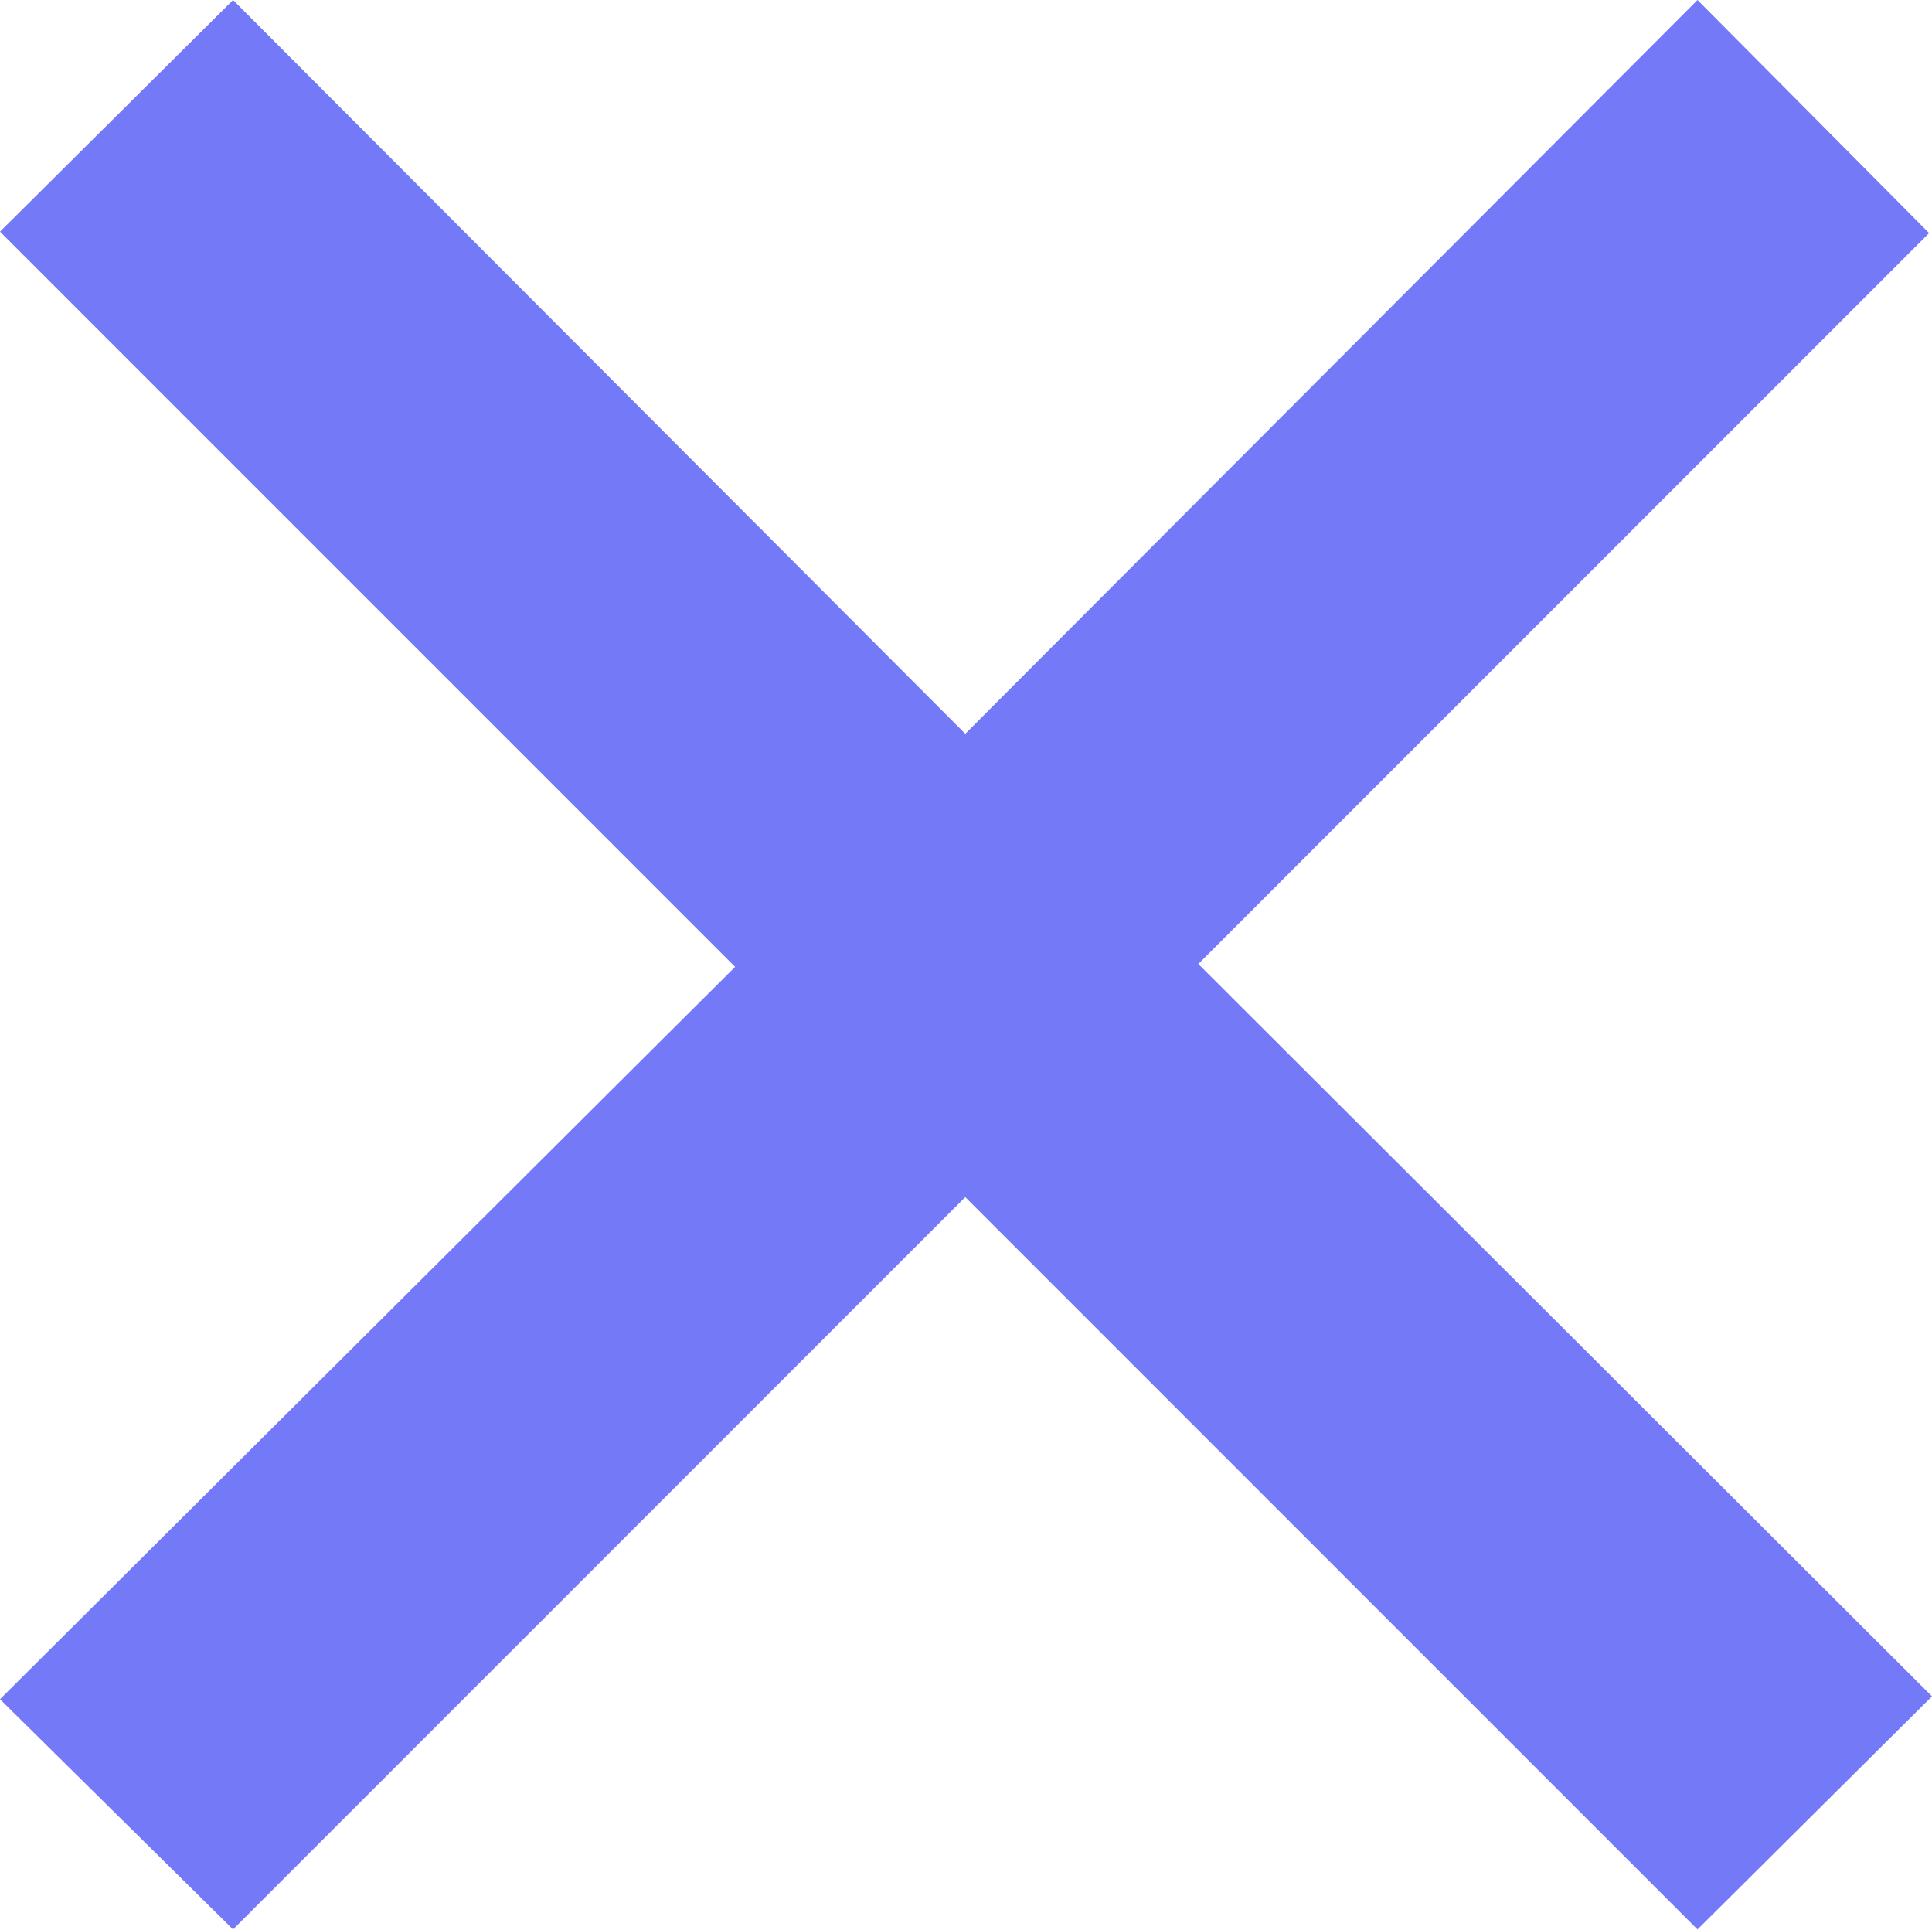
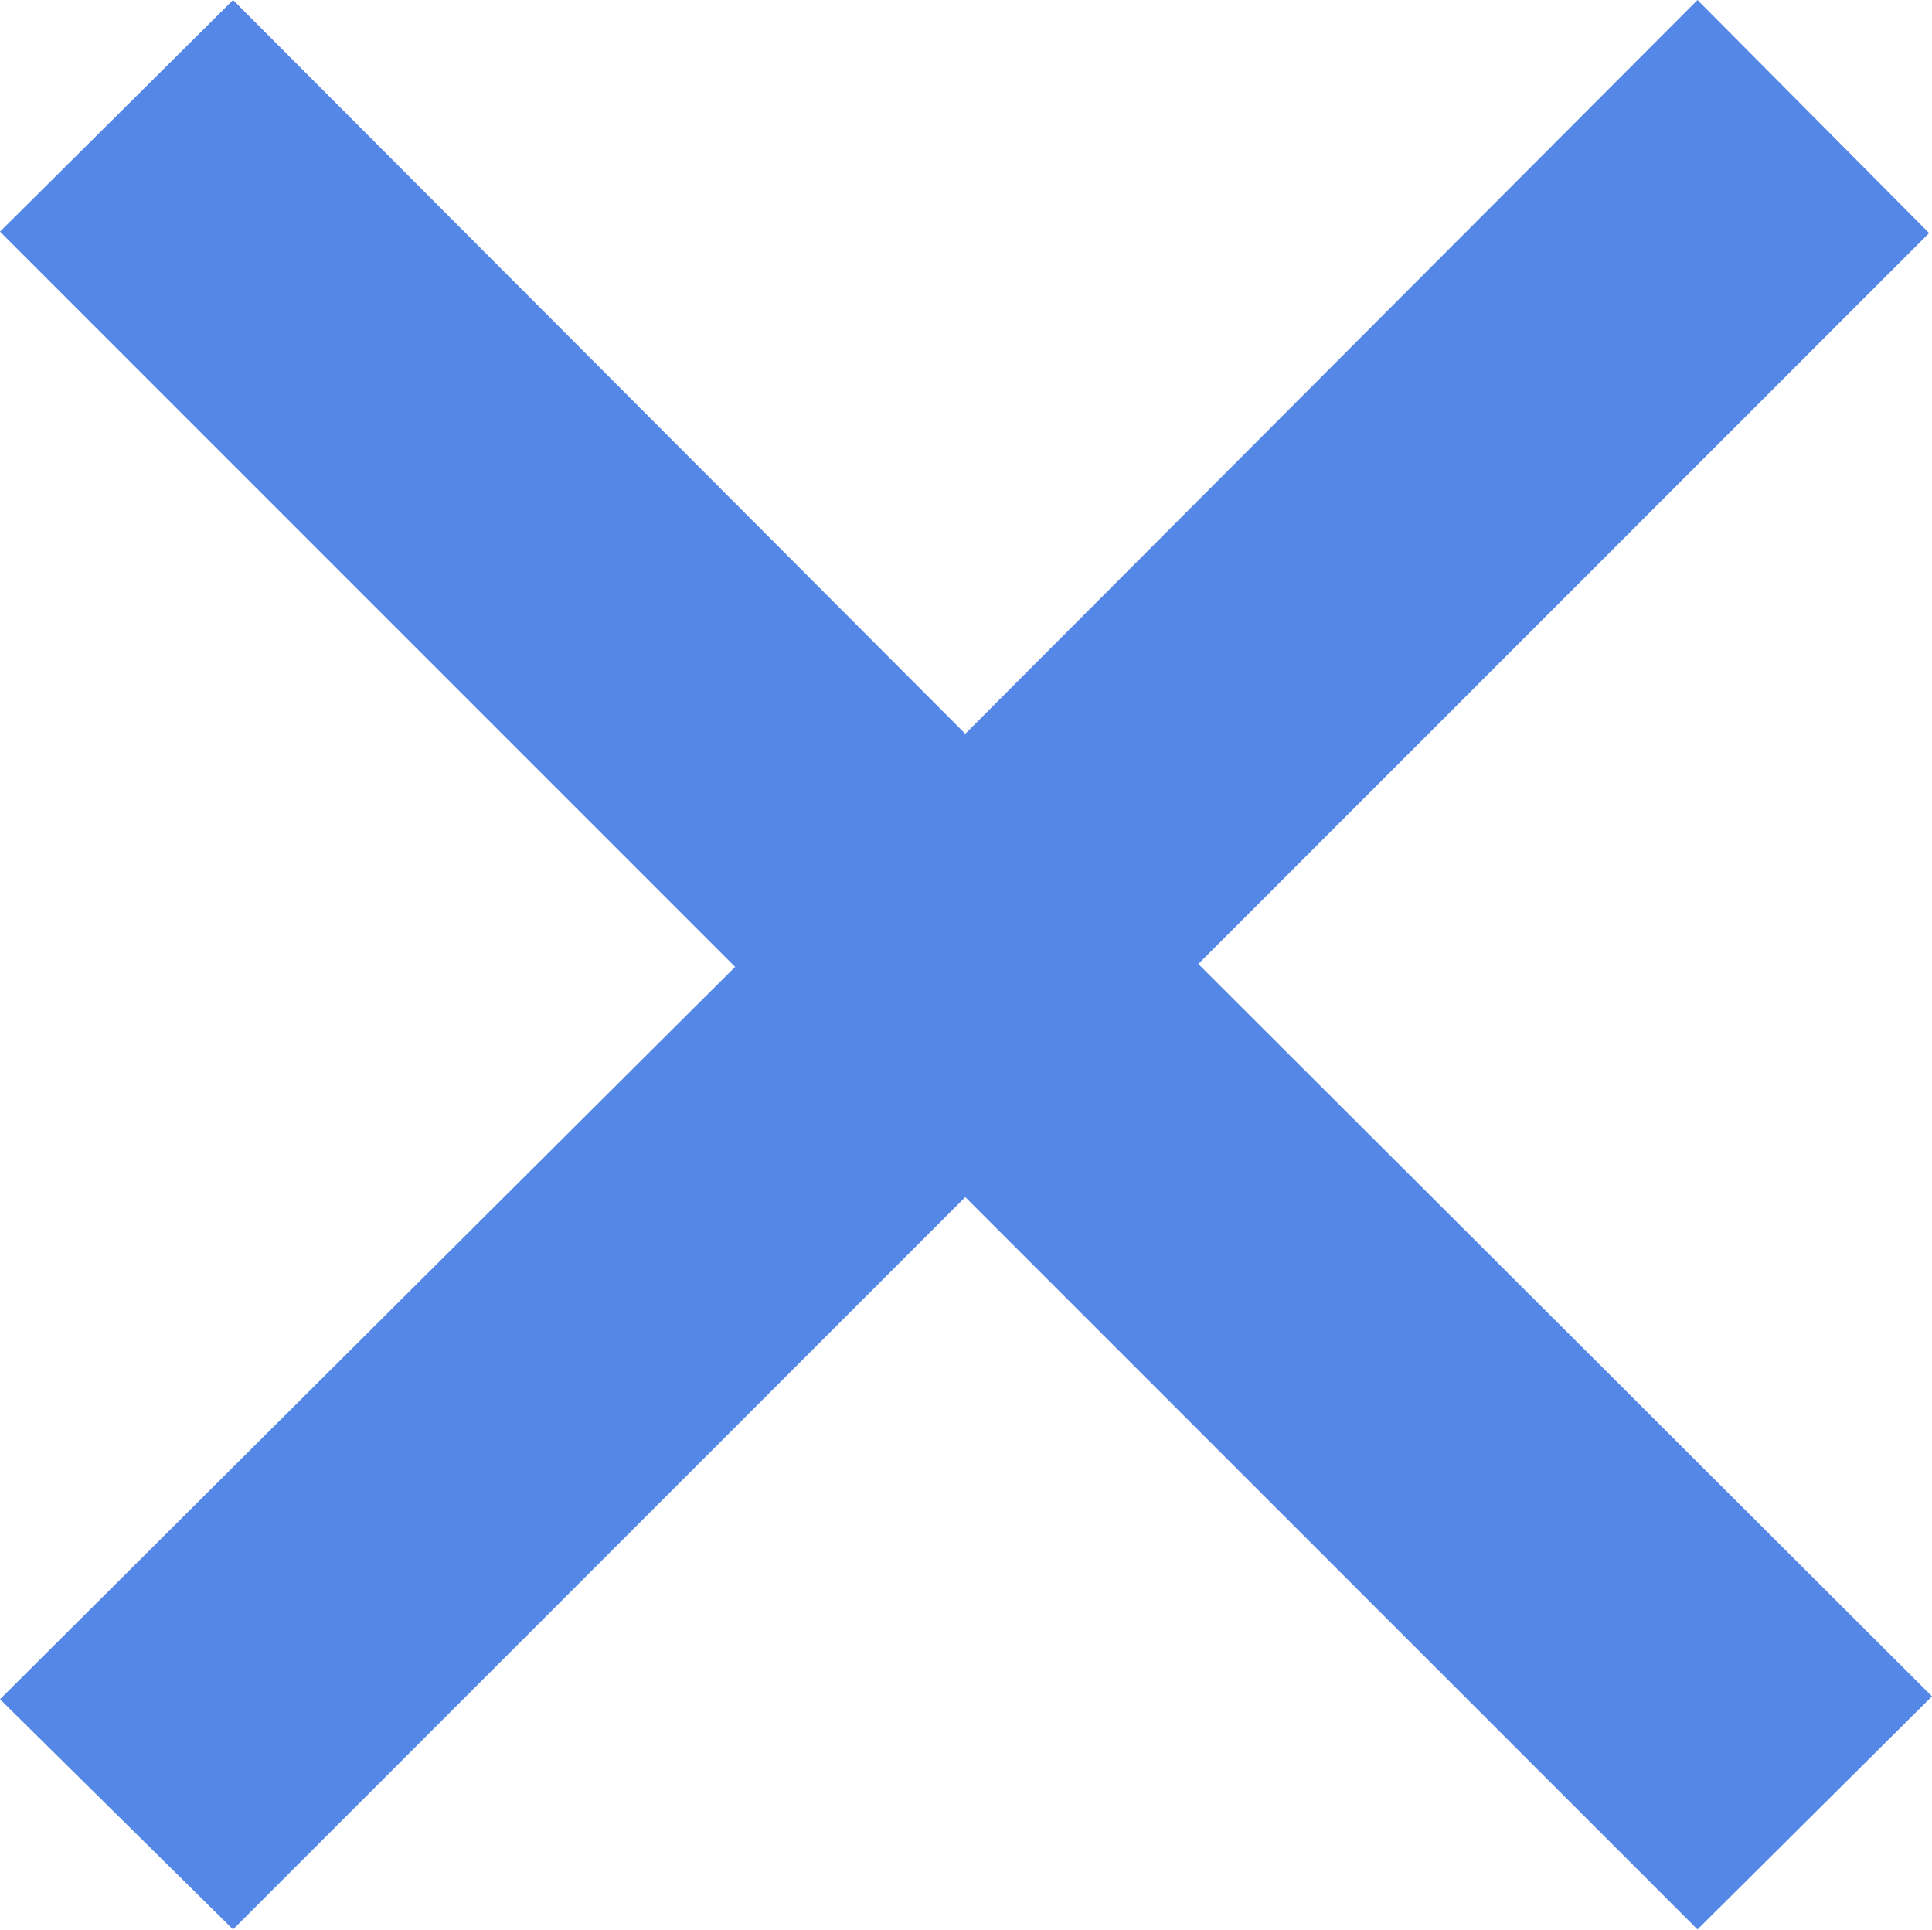
<svg xmlns="http://www.w3.org/2000/svg" viewBox="0 0 13.43 13.41">
  <defs>
-     <style>.cls-1{fill:#7479f7;}</style>
+     <style>.cls-1{fill:#5588e6;}</style>
  </defs>
  <g id="Capa_2" data-name="Capa 2">
    <g id="Capa_1-2" data-name="Capa 1">
      <path class="cls-1" d="M6.71,5.1,11.8,0l1.61,1.62L8.33,6.7l5.1,5.09L11.8,13.41,6.71,8.32,1.62,13.41,0,11.81,5.11,6.72,0,1.61,1.62,0Z" />
    </g>
  </g>
</svg>
